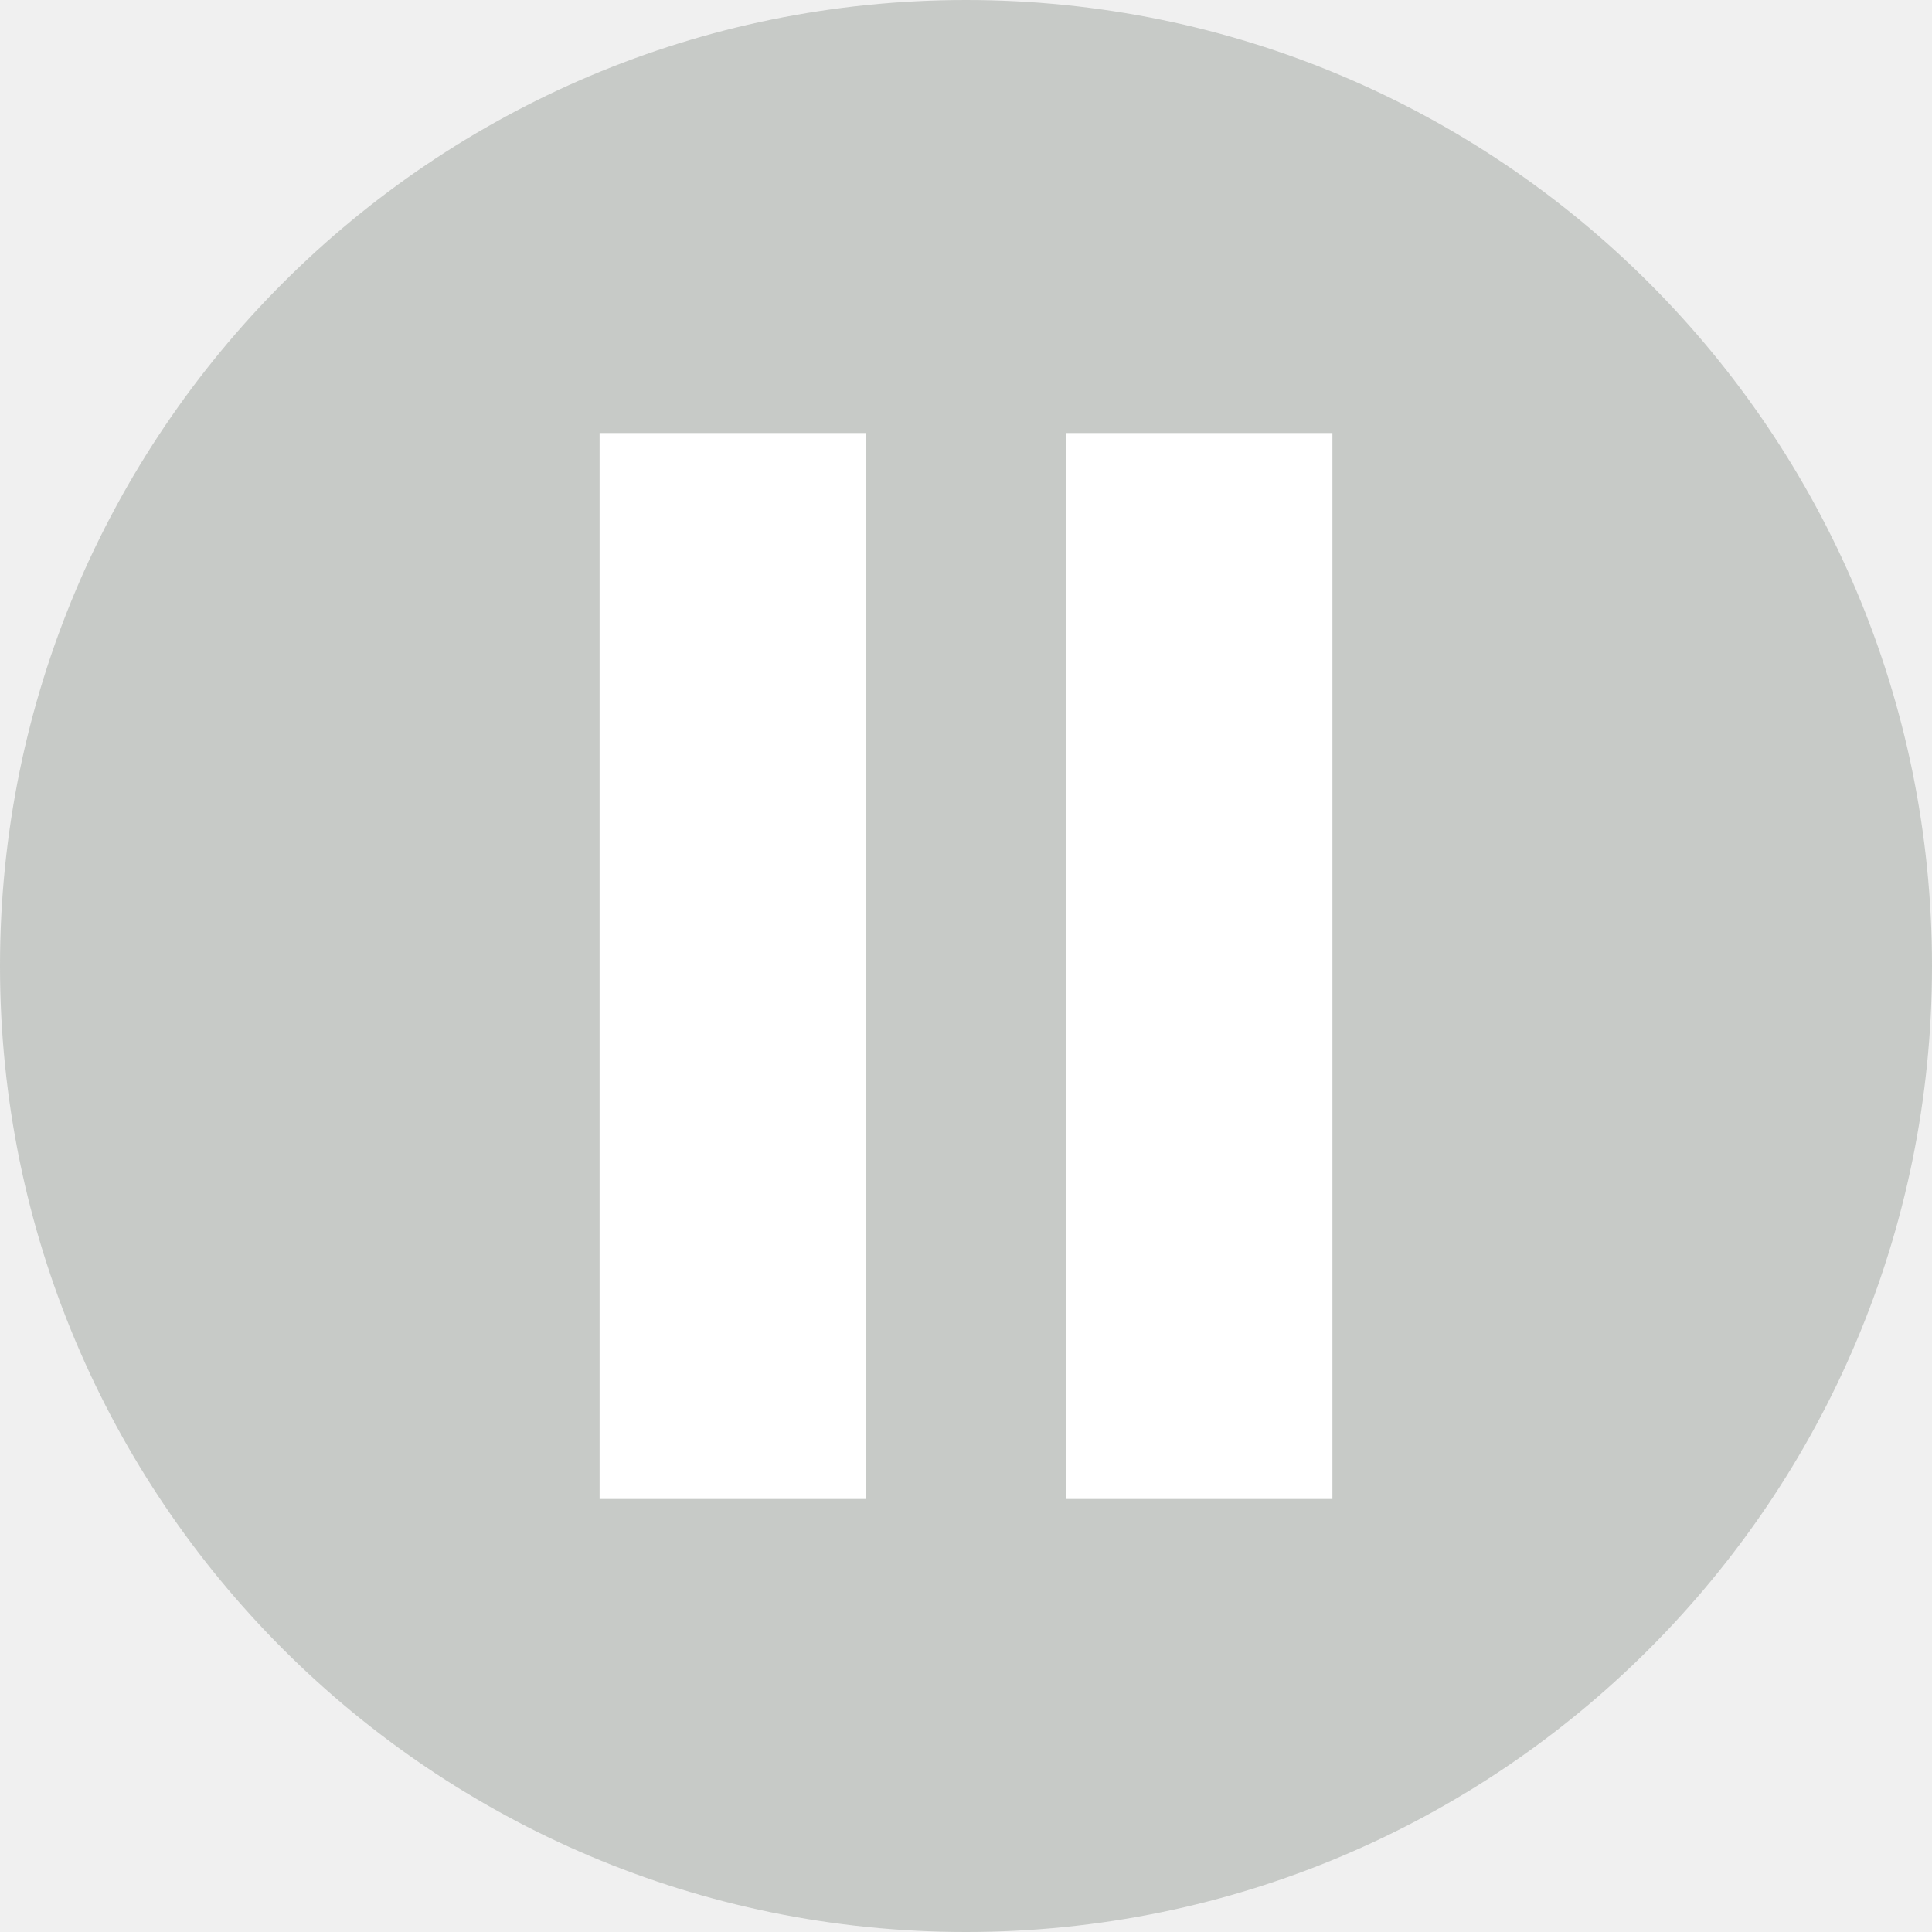
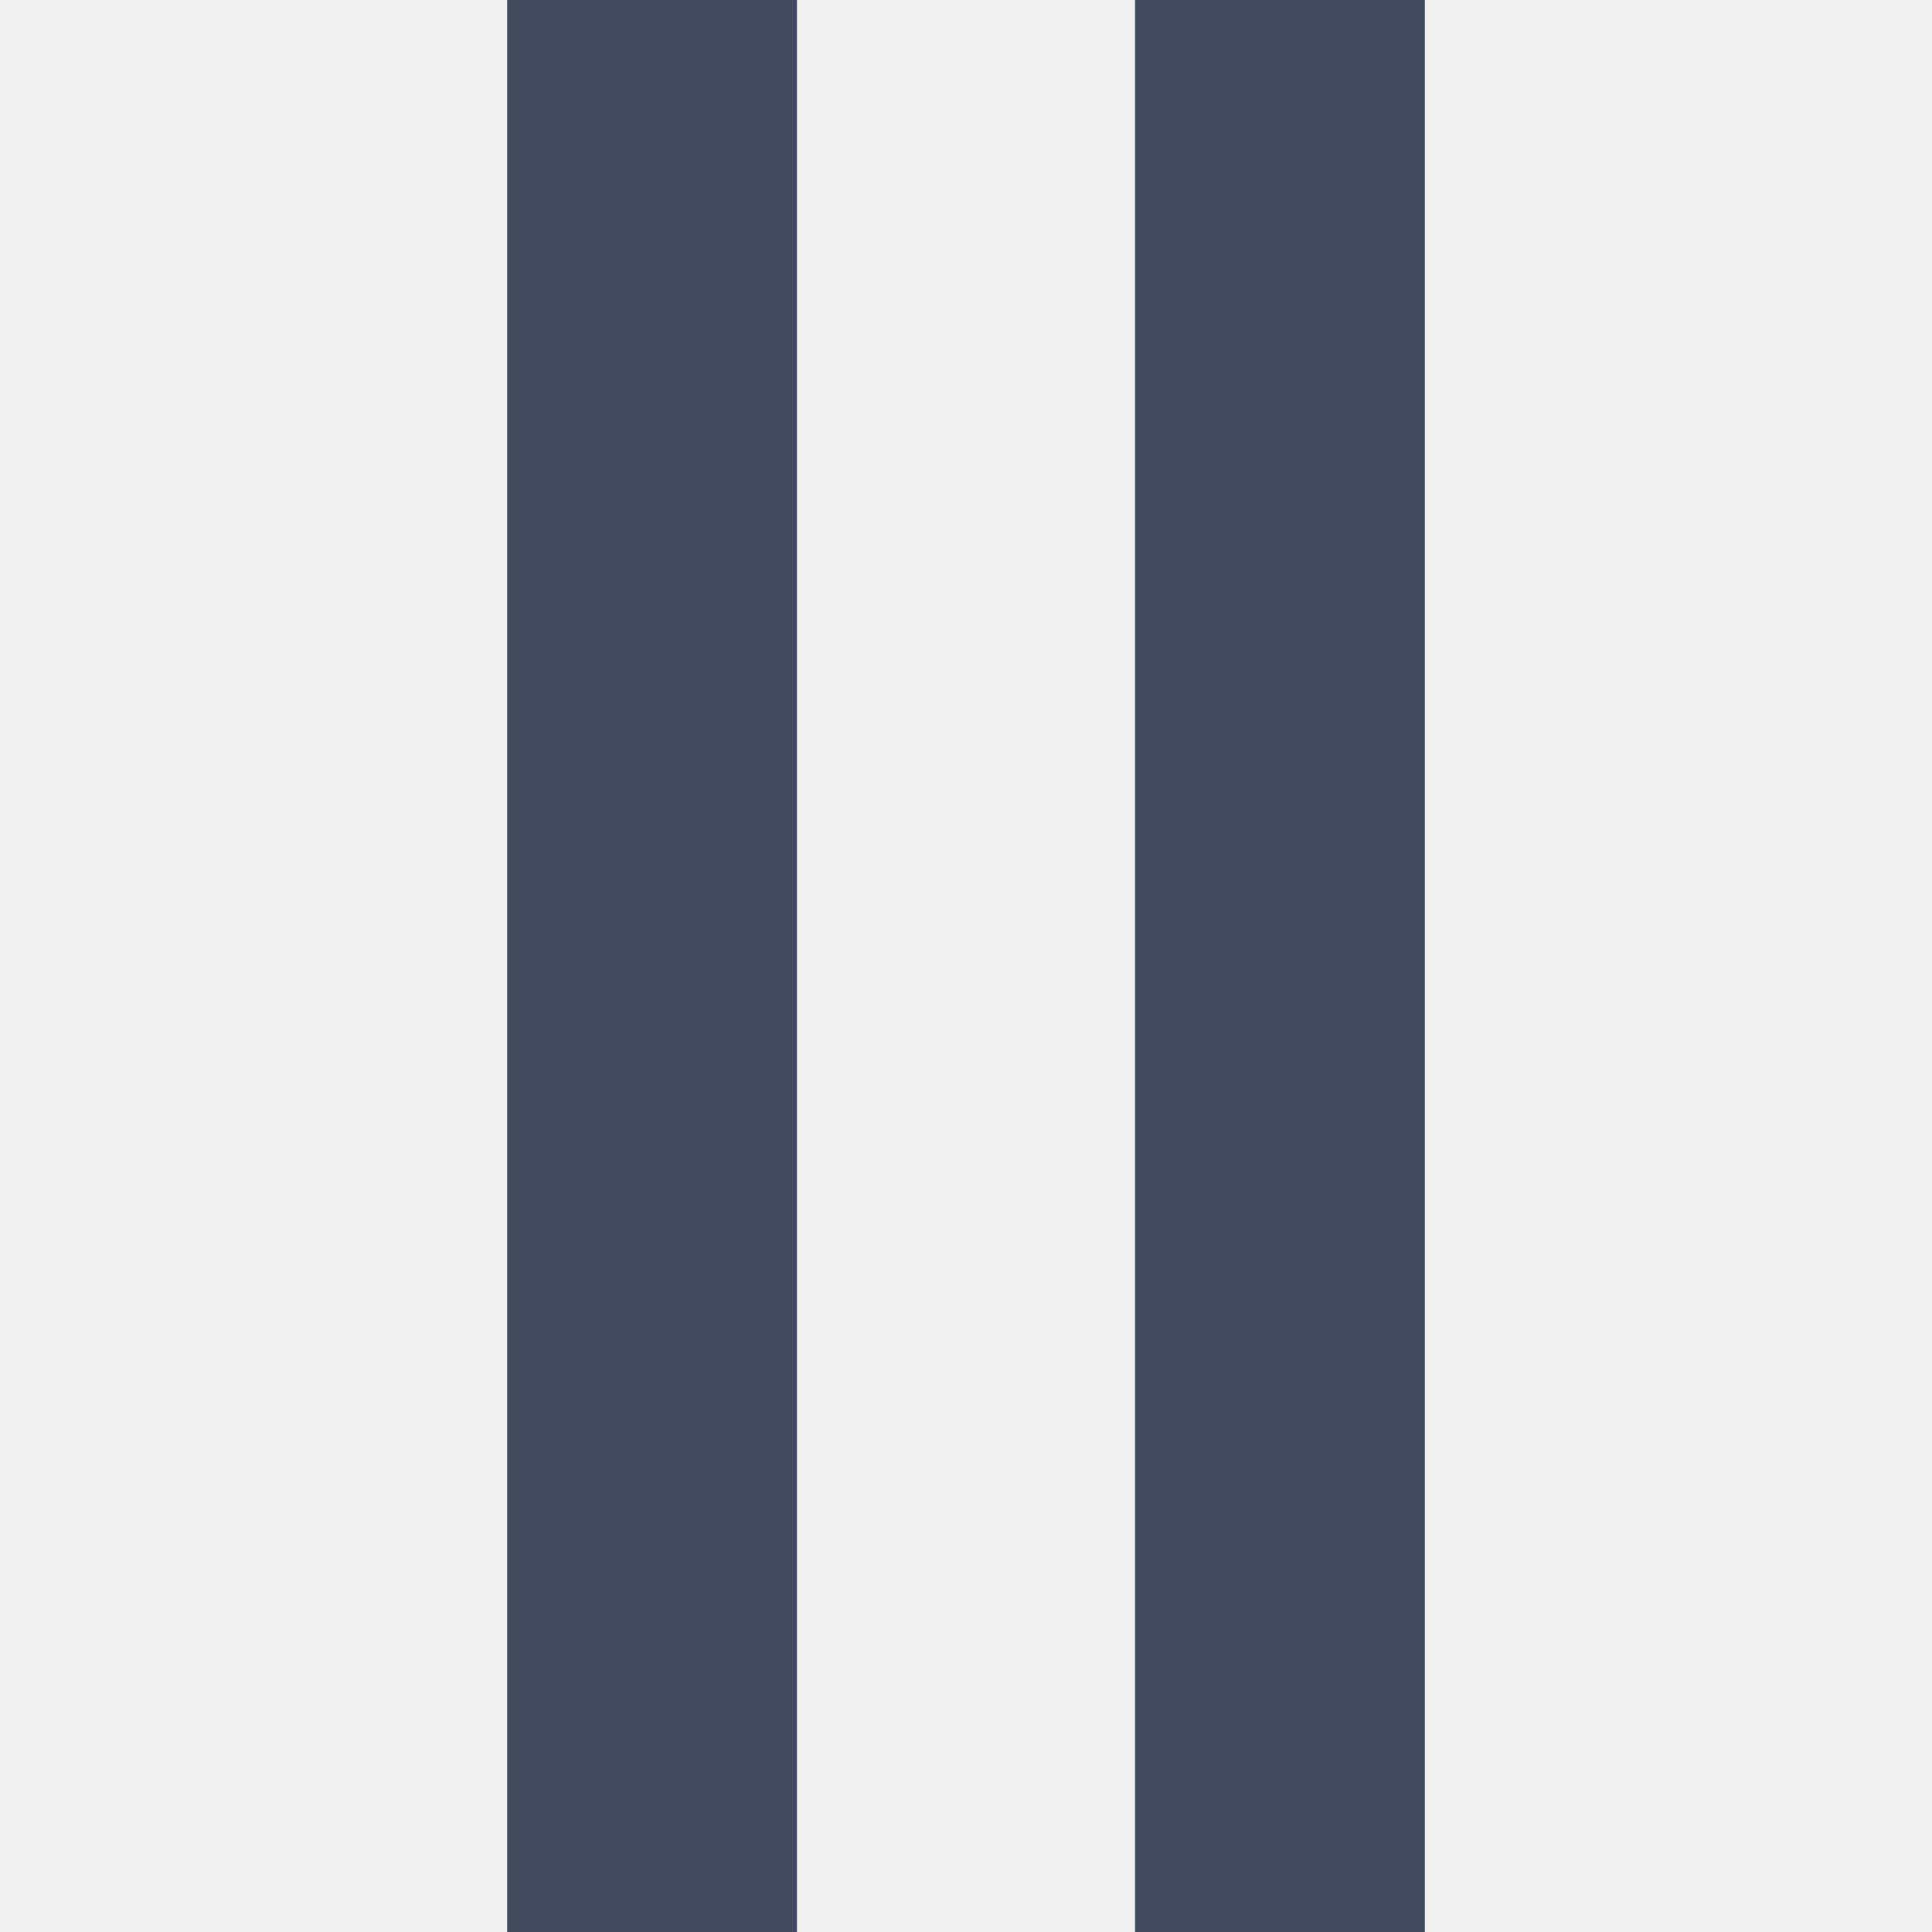
- <svg xmlns="http://www.w3.org/2000/svg" version="1.1" id="Capa_1" x="0px" y="0px" viewBox="0 0 58 58" style="enable-background:new 0 0 58 58;" xml:space="preserve">
-   <circle style="fill:#C7CAC7;" cx="29" cy="29" r="29" />
-   <g>
-     <rect x="33" y="14" style="fill:#FFFFFF;" width="6" height="30" />
-     <path style="fill:#FFFFFF;" d="M40,45h-8V13h8V45z M34,43h4V15h-4V43z" />
-   </g>
-   <g>
-     <rect x="19" y="14" style="fill:#FFFFFF;" width="6" height="30" />
-     <path style="fill:#FFFFFF;" d="M26,45h-8V13h8V45z M20,43h4V15h-4V43z" />
-   </g>
+ <svg xmlns="http://www.w3.org/2000/svg" version="1.1" id="Capa_1" x="0px" y="0px" viewBox="0 0 40 40" style="enable-background:new 0 0 40 40;" xml:space="preserve">
+   <rect x="23.5" style="fill:#424A60;" width="6" height="40" />
+   <rect x="10.5" style="fill:#424A60;" width="6" height="40" />
  <g>
</g>
  <g>
</g>
  <g>
</g>
  <g>
</g>
  <g>
</g>
  <g>
</g>
  <g>
</g>
  <g>
</g>
  <g>
</g>
  <g>
</g>
  <g>
</g>
  <g>
</g>
  <g>
</g>
  <g>
</g>
  <g>
</g>
</svg>
